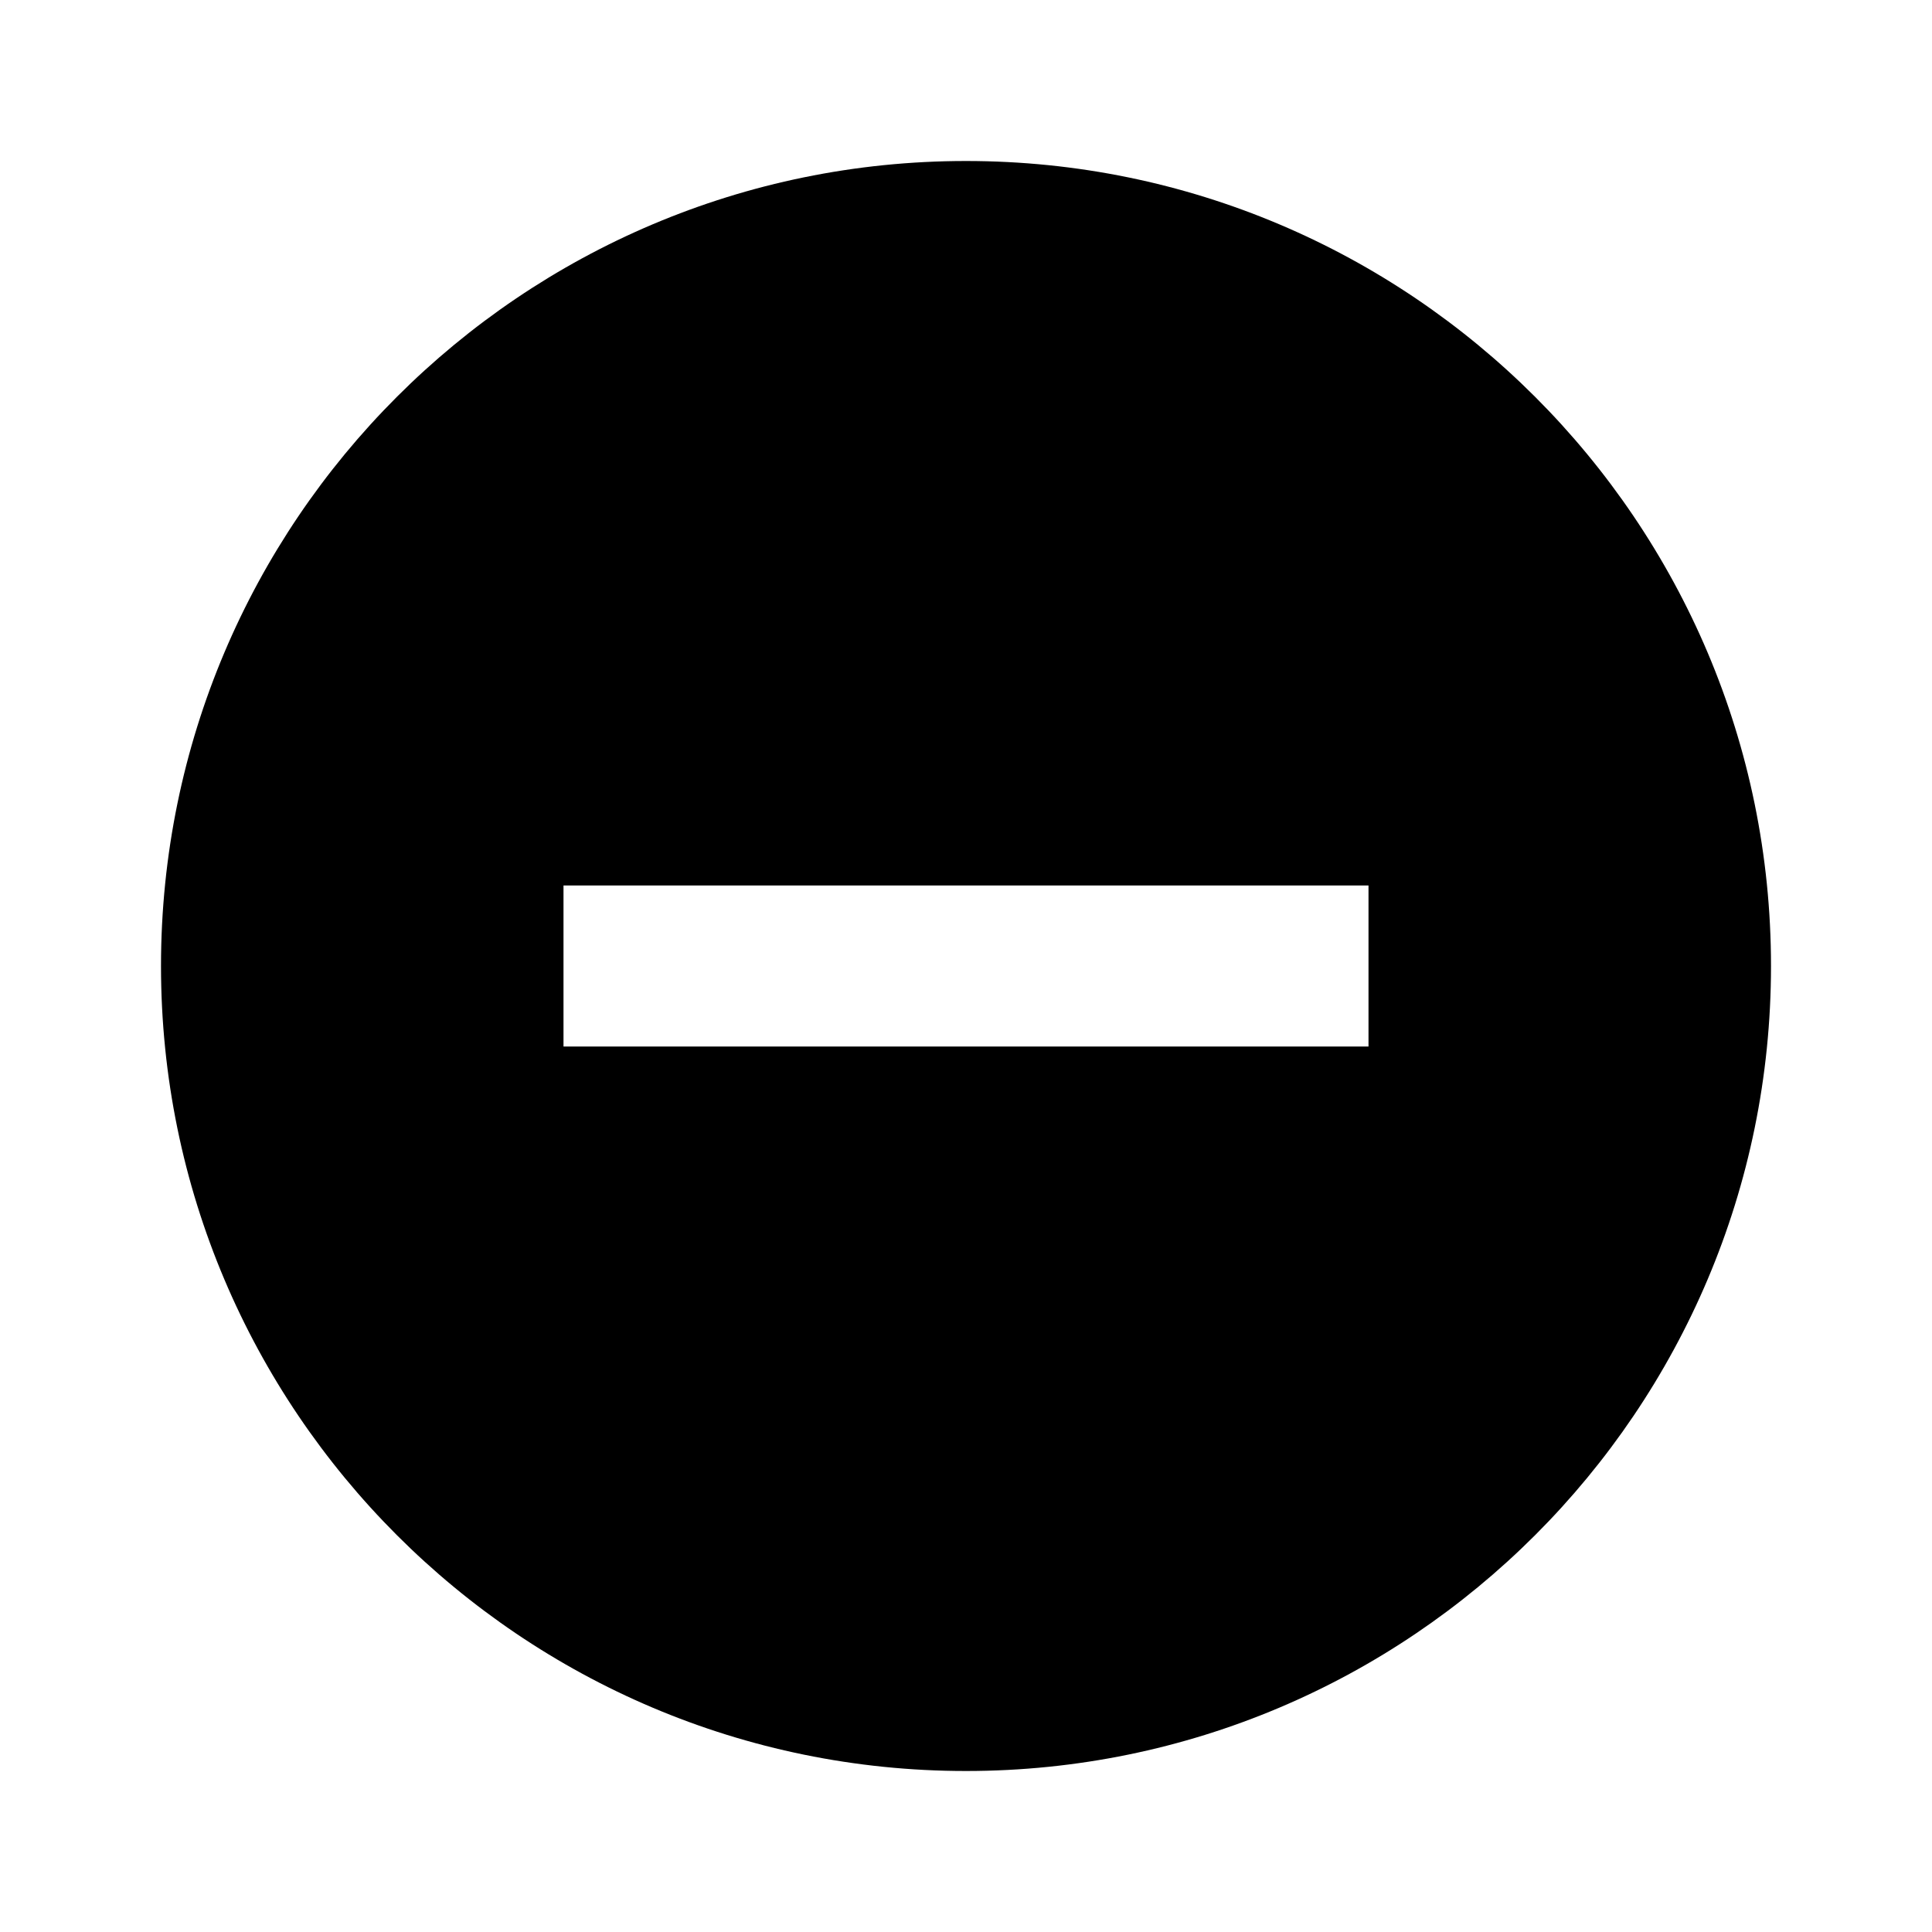
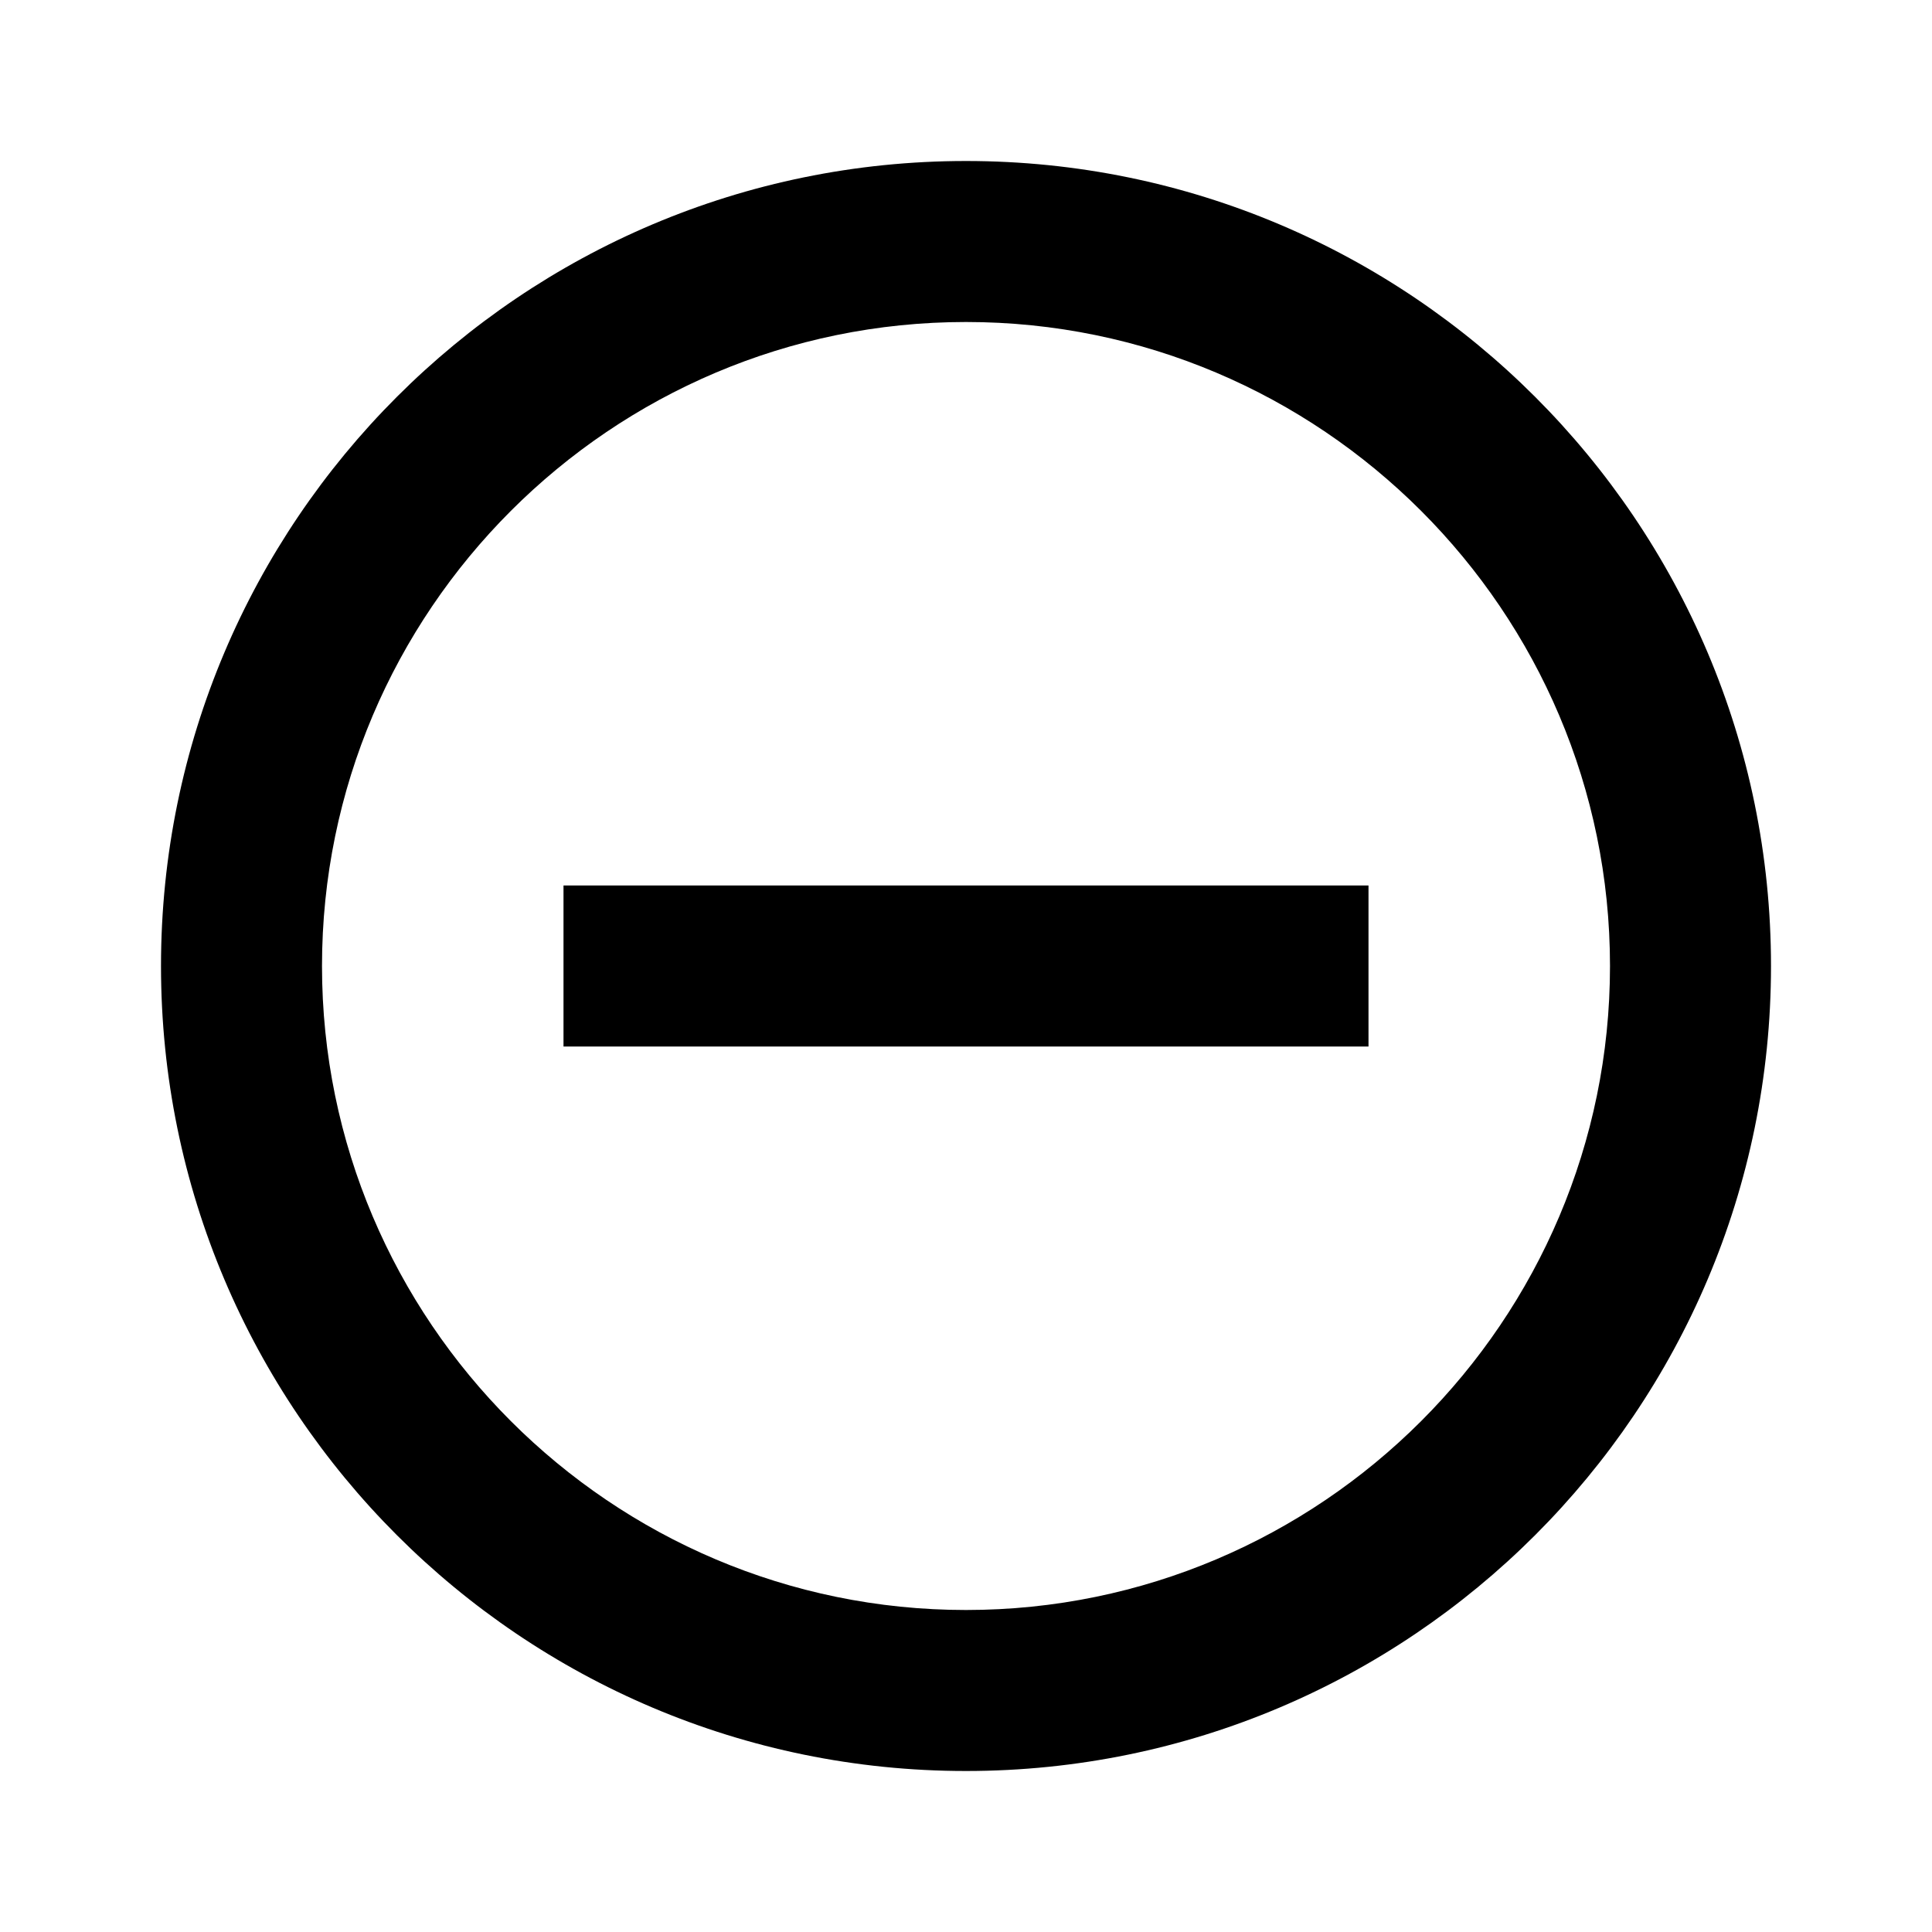
- <svg xmlns="http://www.w3.org/2000/svg" height="24" viewBox="0 0 24 24" width="24">
+ <svg xmlns="http://www.w3.org/2000/svg" viewBox="0 0 24 24">
  <path d="M0 0h24v24H0z" fill="none" />
-   <path d="M12 2C6.48 2 2 6.48 2 12s4.48 10 10 10 10-4.48 10-10S17.52 2 12 2zm5 11H7v-2h10v2z" />
+   <path d="M7 11v2h10v-2H7zm5-9C6.48 2 2 6.48 2 12s4.48 10 10 10 10-4.48 10-10S17.52 2 12 2zm0 18c-4.41 0-8-3.59-8-8s3.59-8 8-8 8 3.59 8 8-3.59 8-8 8z" />
</svg>
